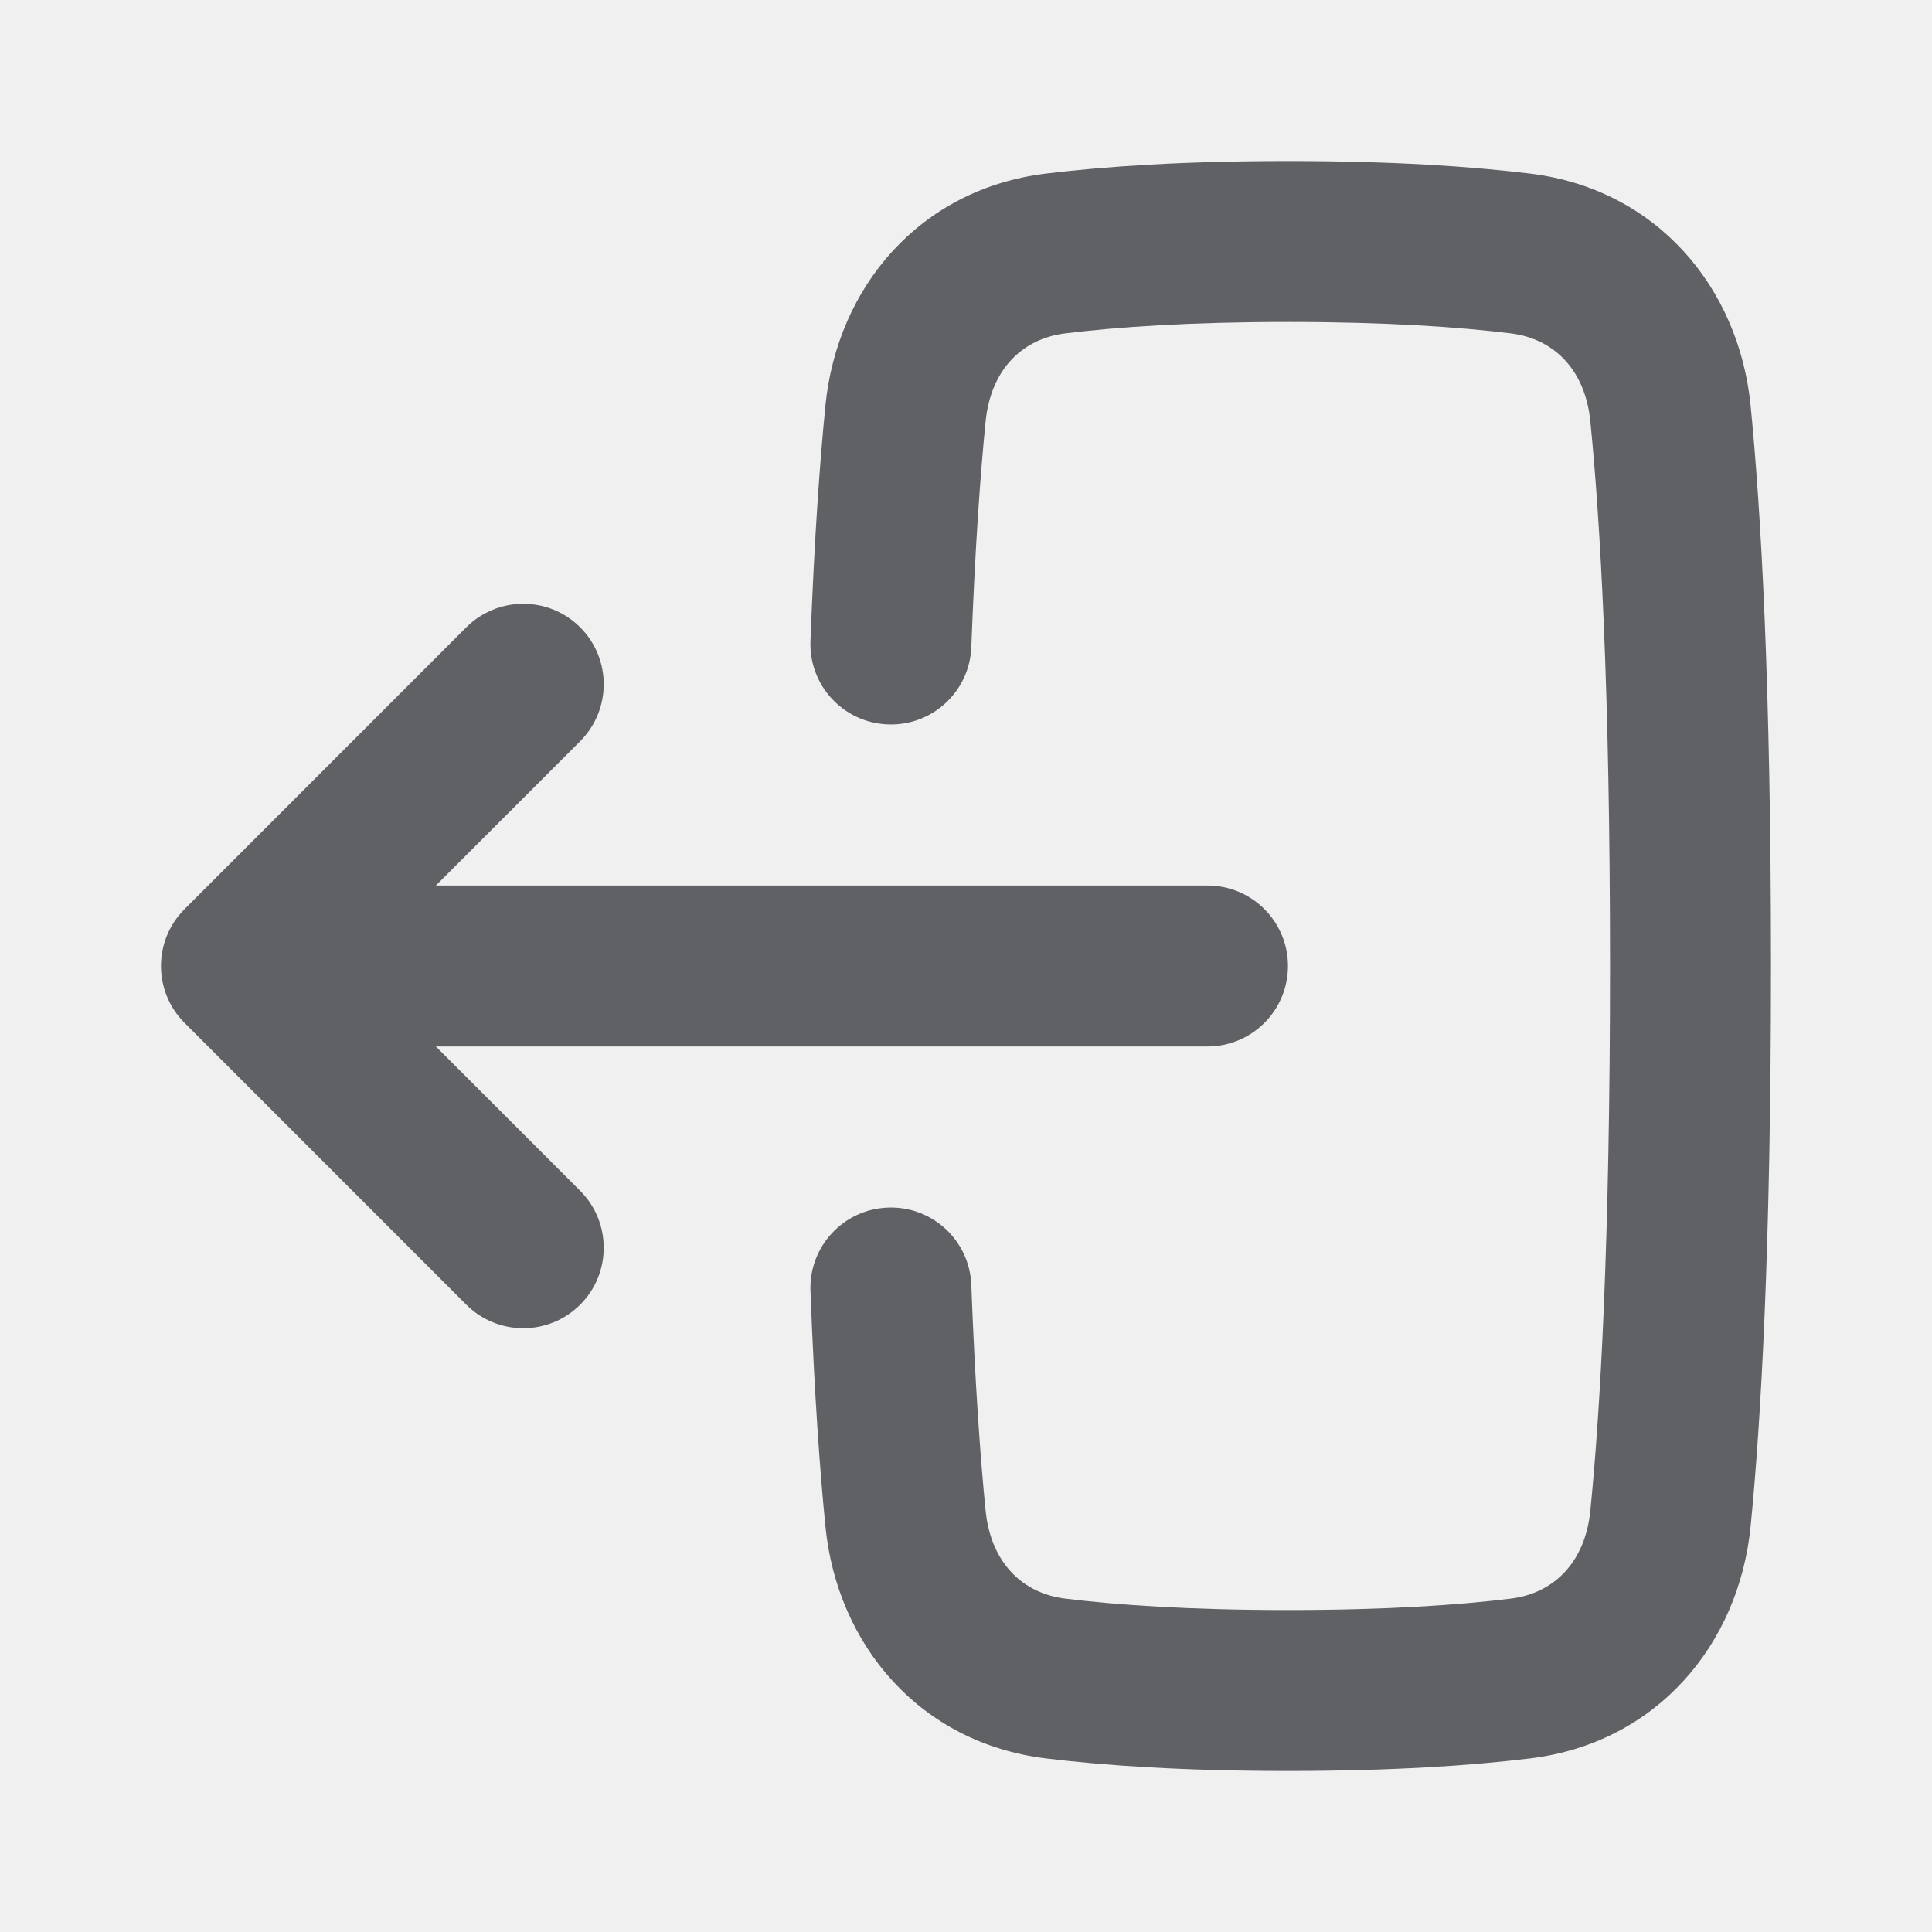
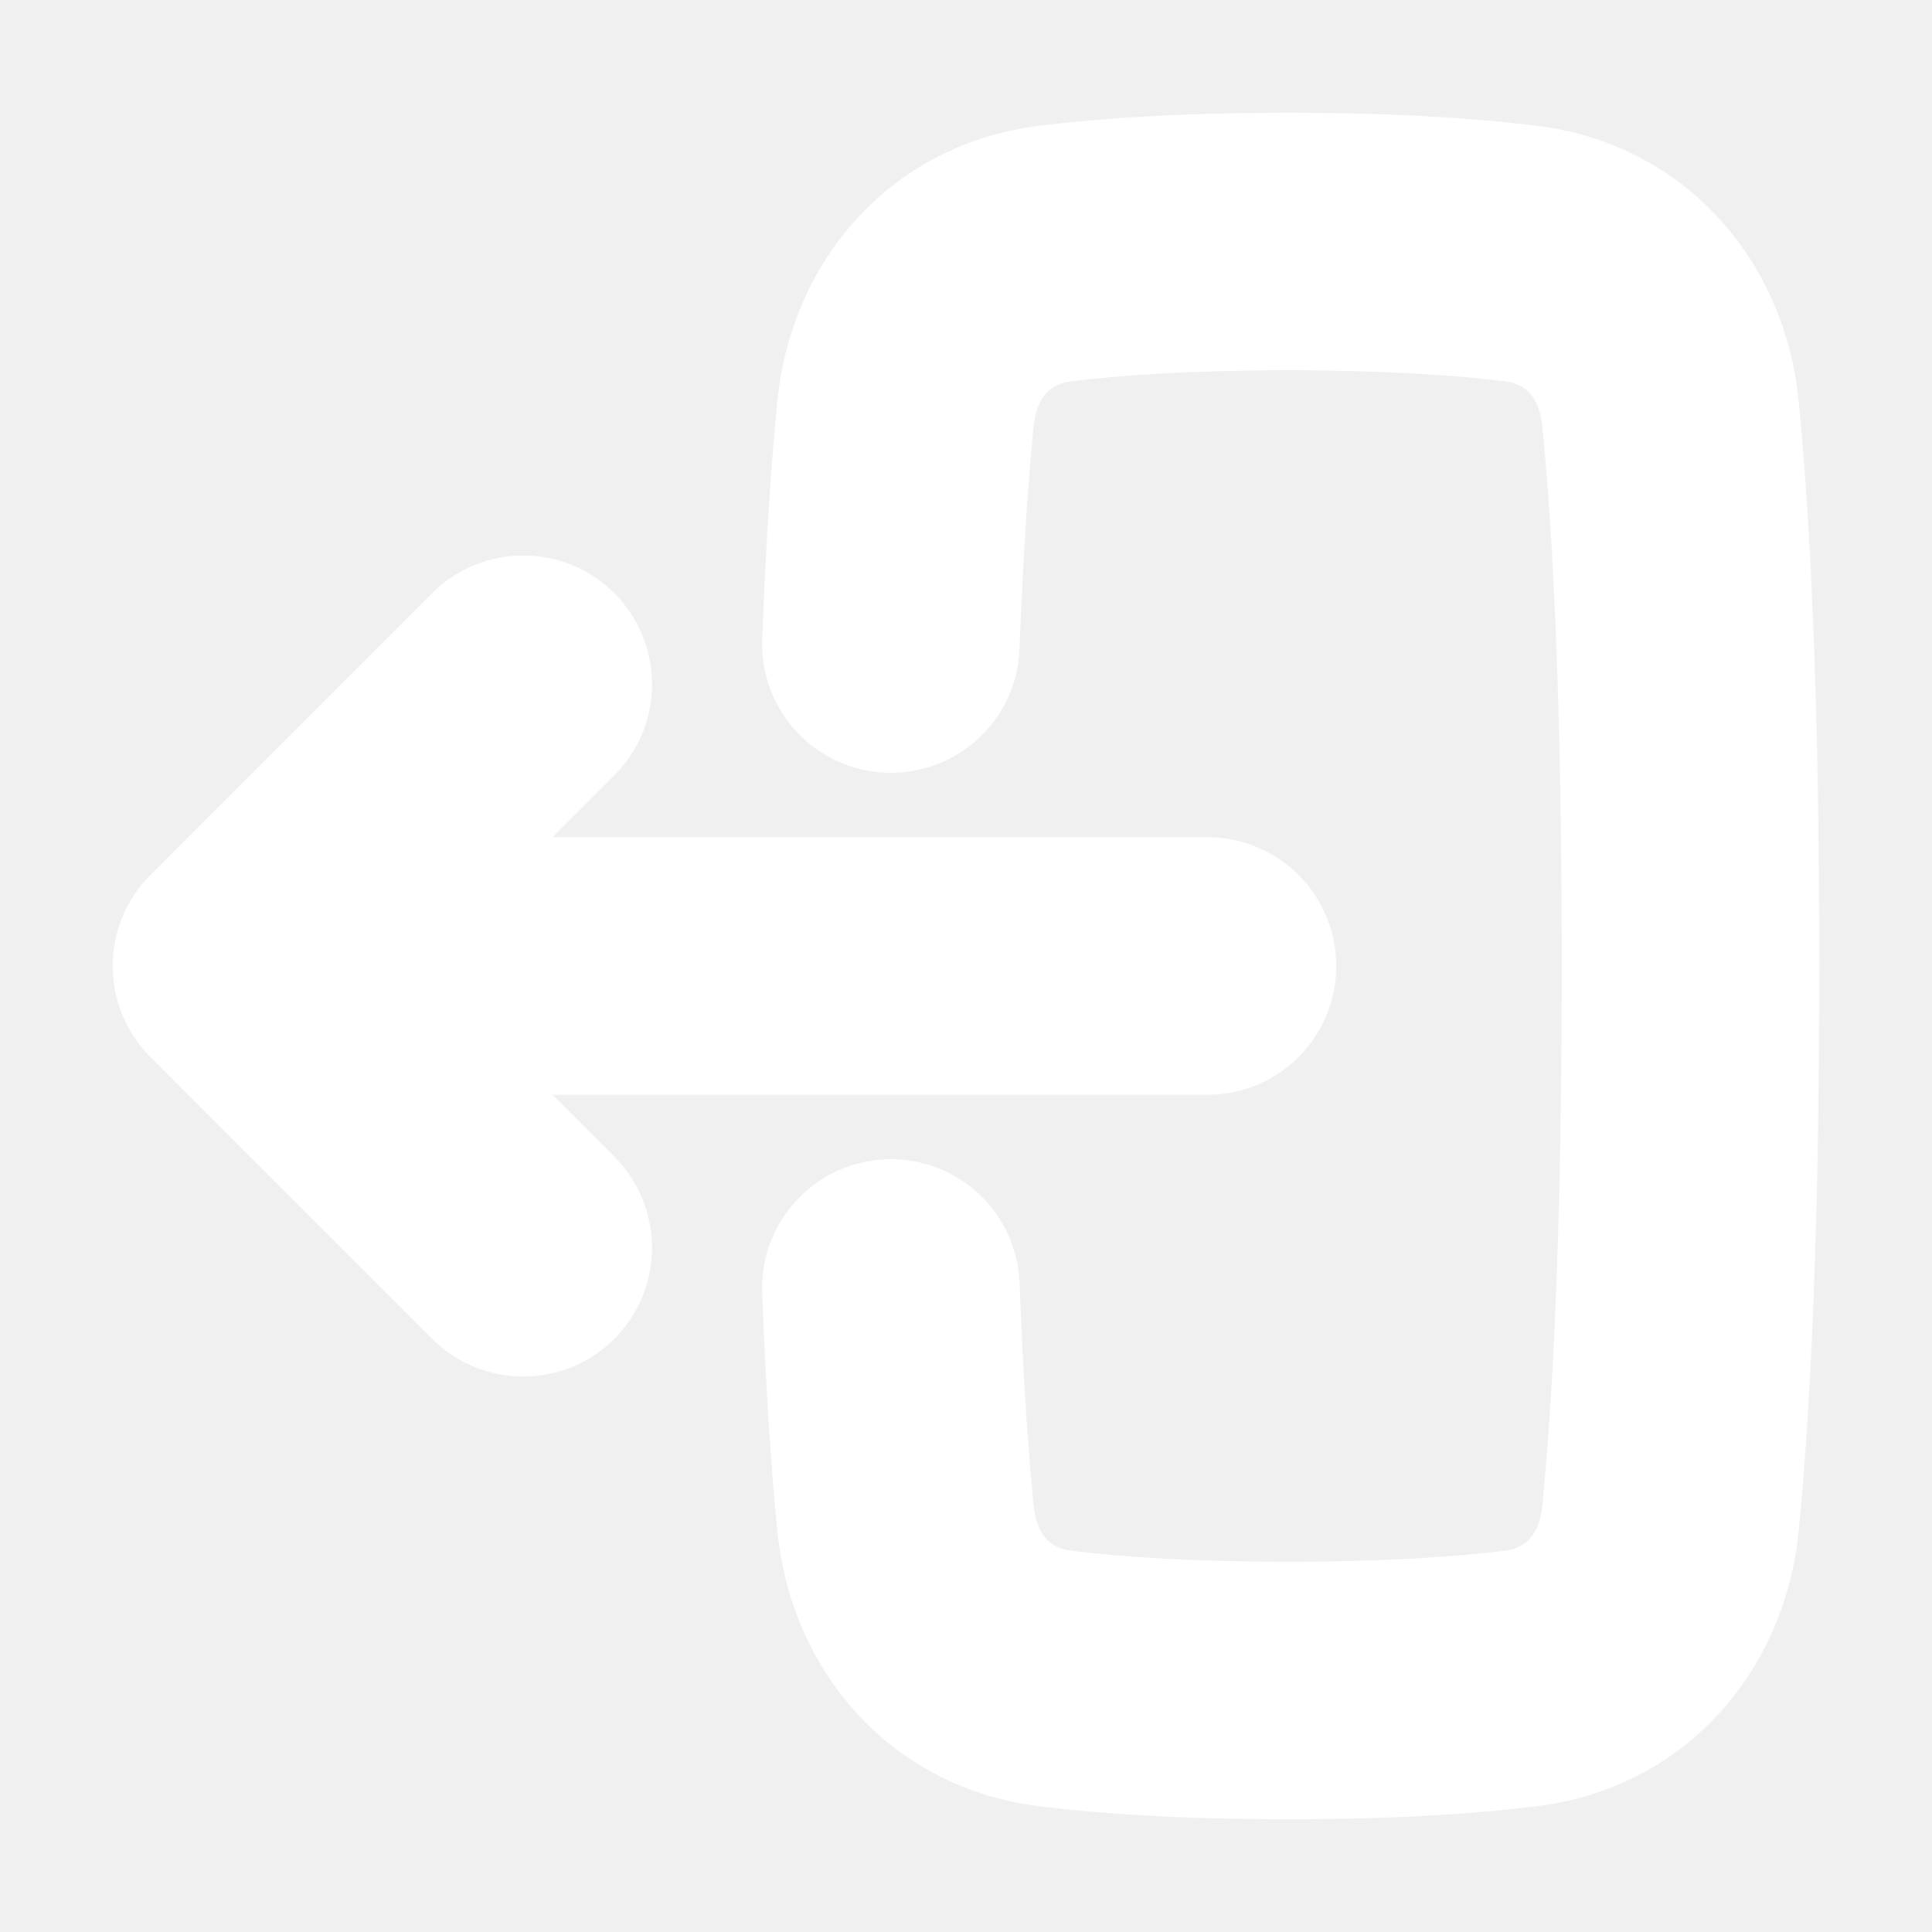
<svg xmlns="http://www.w3.org/2000/svg" width="20" height="20" viewBox="0 0 20 20" fill="none">
-   <path fill-rule="evenodd" clip-rule="evenodd" d="M9.191 12.501C9.651 12.483 10.038 12.842 10.055 13.302C10.094 14.339 10.149 15.095 10.203 15.638C10.257 16.172 10.579 16.494 11.029 16.549C11.559 16.614 12.307 16.667 13.333 16.667C14.36 16.667 15.108 16.614 15.638 16.549C16.087 16.494 16.41 16.172 16.463 15.638C16.564 14.631 16.667 12.891 16.667 10C16.667 7.109 16.564 5.369 16.463 4.362C16.41 3.828 16.087 3.506 15.638 3.451C15.108 3.386 14.36 3.333 13.333 3.333C12.307 3.333 11.559 3.386 11.029 3.451C10.579 3.506 10.257 3.828 10.203 4.362C10.149 4.905 10.094 5.661 10.055 6.698C10.038 7.158 9.651 7.517 9.191 7.499C8.731 7.482 8.372 7.095 8.39 6.635C8.43 5.571 8.487 4.78 8.545 4.197C8.667 2.972 9.521 1.956 10.827 1.797C11.434 1.723 12.251 1.667 13.333 1.667C14.416 1.667 15.232 1.723 15.84 1.797C17.146 1.956 18 2.972 18.122 4.197C18.229 5.276 18.333 7.074 18.333 10C18.333 12.926 18.229 14.725 18.122 15.803C18 17.028 17.146 18.044 15.84 18.203C15.232 18.277 14.416 18.333 13.333 18.333C12.251 18.333 11.434 18.277 10.827 18.203C9.521 18.044 8.667 17.028 8.545 15.803C8.487 15.22 8.43 14.429 8.39 13.365C8.372 12.905 8.731 12.518 9.191 12.501Z" fill="#5F6165" />
-   <path fill-rule="evenodd" clip-rule="evenodd" d="M6.006 12.327C6.331 12.653 6.331 13.181 6.006 13.506C5.681 13.831 5.153 13.831 4.827 13.506L1.911 10.589C1.585 10.264 1.585 9.736 1.911 9.411L4.827 6.494C5.153 6.169 5.681 6.169 6.006 6.494C6.331 6.82 6.331 7.347 6.006 7.673L4.512 9.167H12.5C12.96 9.167 13.333 9.54 13.333 10C13.333 10.46 12.96 10.833 12.5 10.833L4.512 10.833L6.006 12.327Z" fill="#5F6165" />
+   <path fill-rule="evenodd" stroke="#FFFFFF" clip-rule="evenodd" d="M9.191 12.501C9.651 12.483 10.038 12.842 10.055 13.302C10.094 14.339 10.149 15.095 10.203 15.638C10.257 16.172 10.579 16.494 11.029 16.549C11.559 16.614 12.307 16.667 13.333 16.667C14.36 16.667 15.108 16.614 15.638 16.549C16.087 16.494 16.41 16.172 16.463 15.638C16.564 14.631 16.667 12.891 16.667 10C16.667 7.109 16.564 5.369 16.463 4.362C16.41 3.828 16.087 3.506 15.638 3.451C15.108 3.386 14.36 3.333 13.333 3.333C12.307 3.333 11.559 3.386 11.029 3.451C10.579 3.506 10.257 3.828 10.203 4.362C10.149 4.905 10.094 5.661 10.055 6.698C10.038 7.158 9.651 7.517 9.191 7.499C8.731 7.482 8.372 7.095 8.39 6.635C8.43 5.571 8.487 4.78 8.545 4.197C8.667 2.972 9.521 1.956 10.827 1.797C11.434 1.723 12.251 1.667 13.333 1.667C14.416 1.667 15.232 1.723 15.84 1.797C17.146 1.956 18 2.972 18.122 4.197C18.229 5.276 18.333 7.074 18.333 10C18.333 12.926 18.229 14.725 18.122 15.803C18 17.028 17.146 18.044 15.84 18.203C15.232 18.277 14.416 18.333 13.333 18.333C12.251 18.333 11.434 18.277 10.827 18.203C9.521 18.044 8.667 17.028 8.545 15.803C8.487 15.22 8.43 14.429 8.39 13.365C8.372 12.905 8.731 12.518 9.191 12.501Z" fill="#FFFFFF" />
+   <path fill-rule="evenodd" stroke="#FFFFFF" clip-rule="evenodd" d="M6.006 12.327C6.331 12.653 6.331 13.181 6.006 13.506C5.681 13.831 5.153 13.831 4.827 13.506L1.911 10.589C1.585 10.264 1.585 9.736 1.911 9.411L4.827 6.494C5.153 6.169 5.681 6.169 6.006 6.494C6.331 6.82 6.331 7.347 6.006 7.673L4.512 9.167H12.5C12.96 9.167 13.333 9.54 13.333 10C13.333 10.46 12.96 10.833 12.5 10.833L4.512 10.833L6.006 12.327Z" fill="#FFFFFF" />
</svg>
